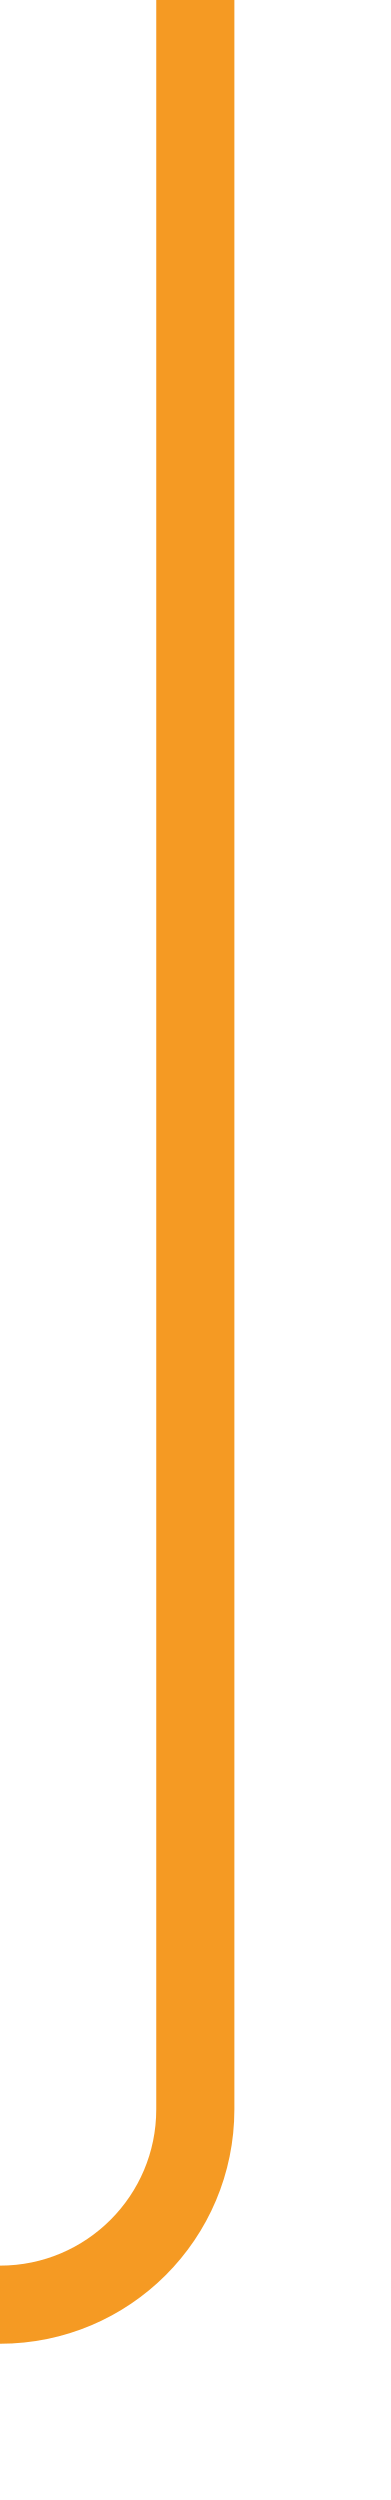
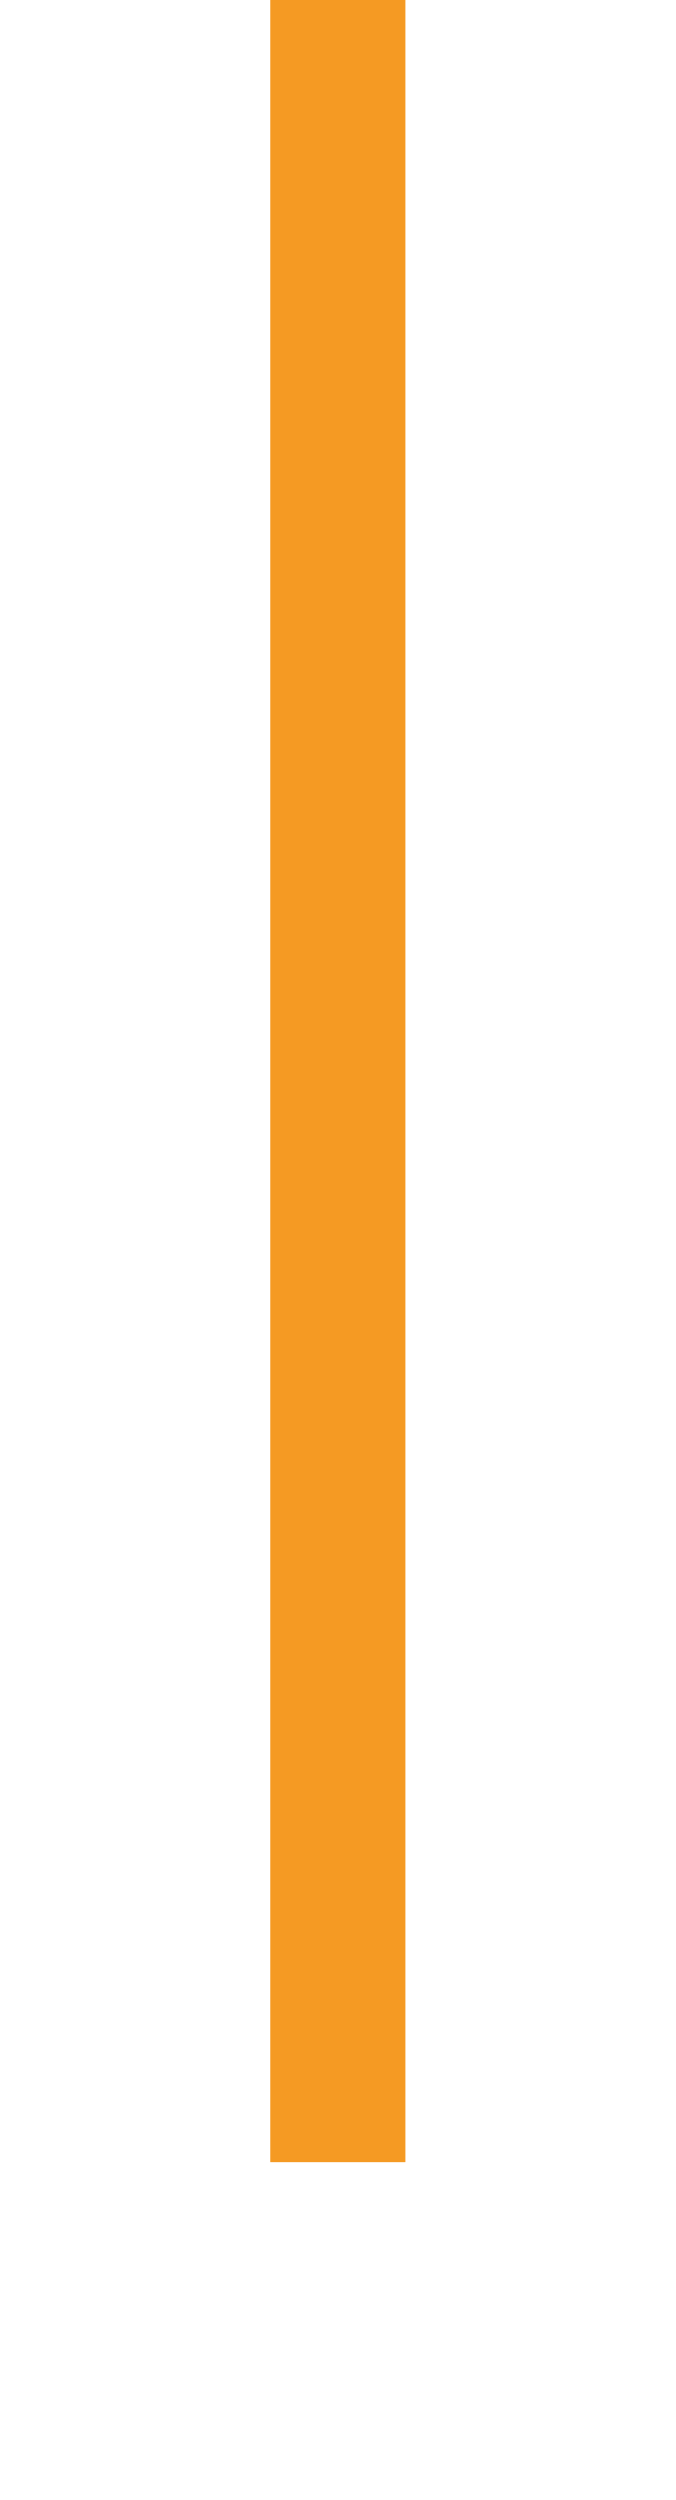
- <svg xmlns="http://www.w3.org/2000/svg" version="1.1" width="10px" height="64px" preserveAspectRatio="xMidYMin meet" viewBox="393 171  8 64">
-   <path d="M 397 171  L 397 225  A 5 5 0 0 1 392 230 L 257 230  A 5 5 0 0 0 252 235 L 252 306  " stroke-width="2" stroke="#f59a23" fill="none" />
+ <svg xmlns="http://www.w3.org/2000/svg" version="1.1" width="10px" height="37px" preserveAspectRatio="xMidYMin meet" viewBox="711 475  8 37">
+   <path d="M 715 475  L 715 507  " stroke-width="2" stroke="#f59a23" fill="none" />
</svg>
